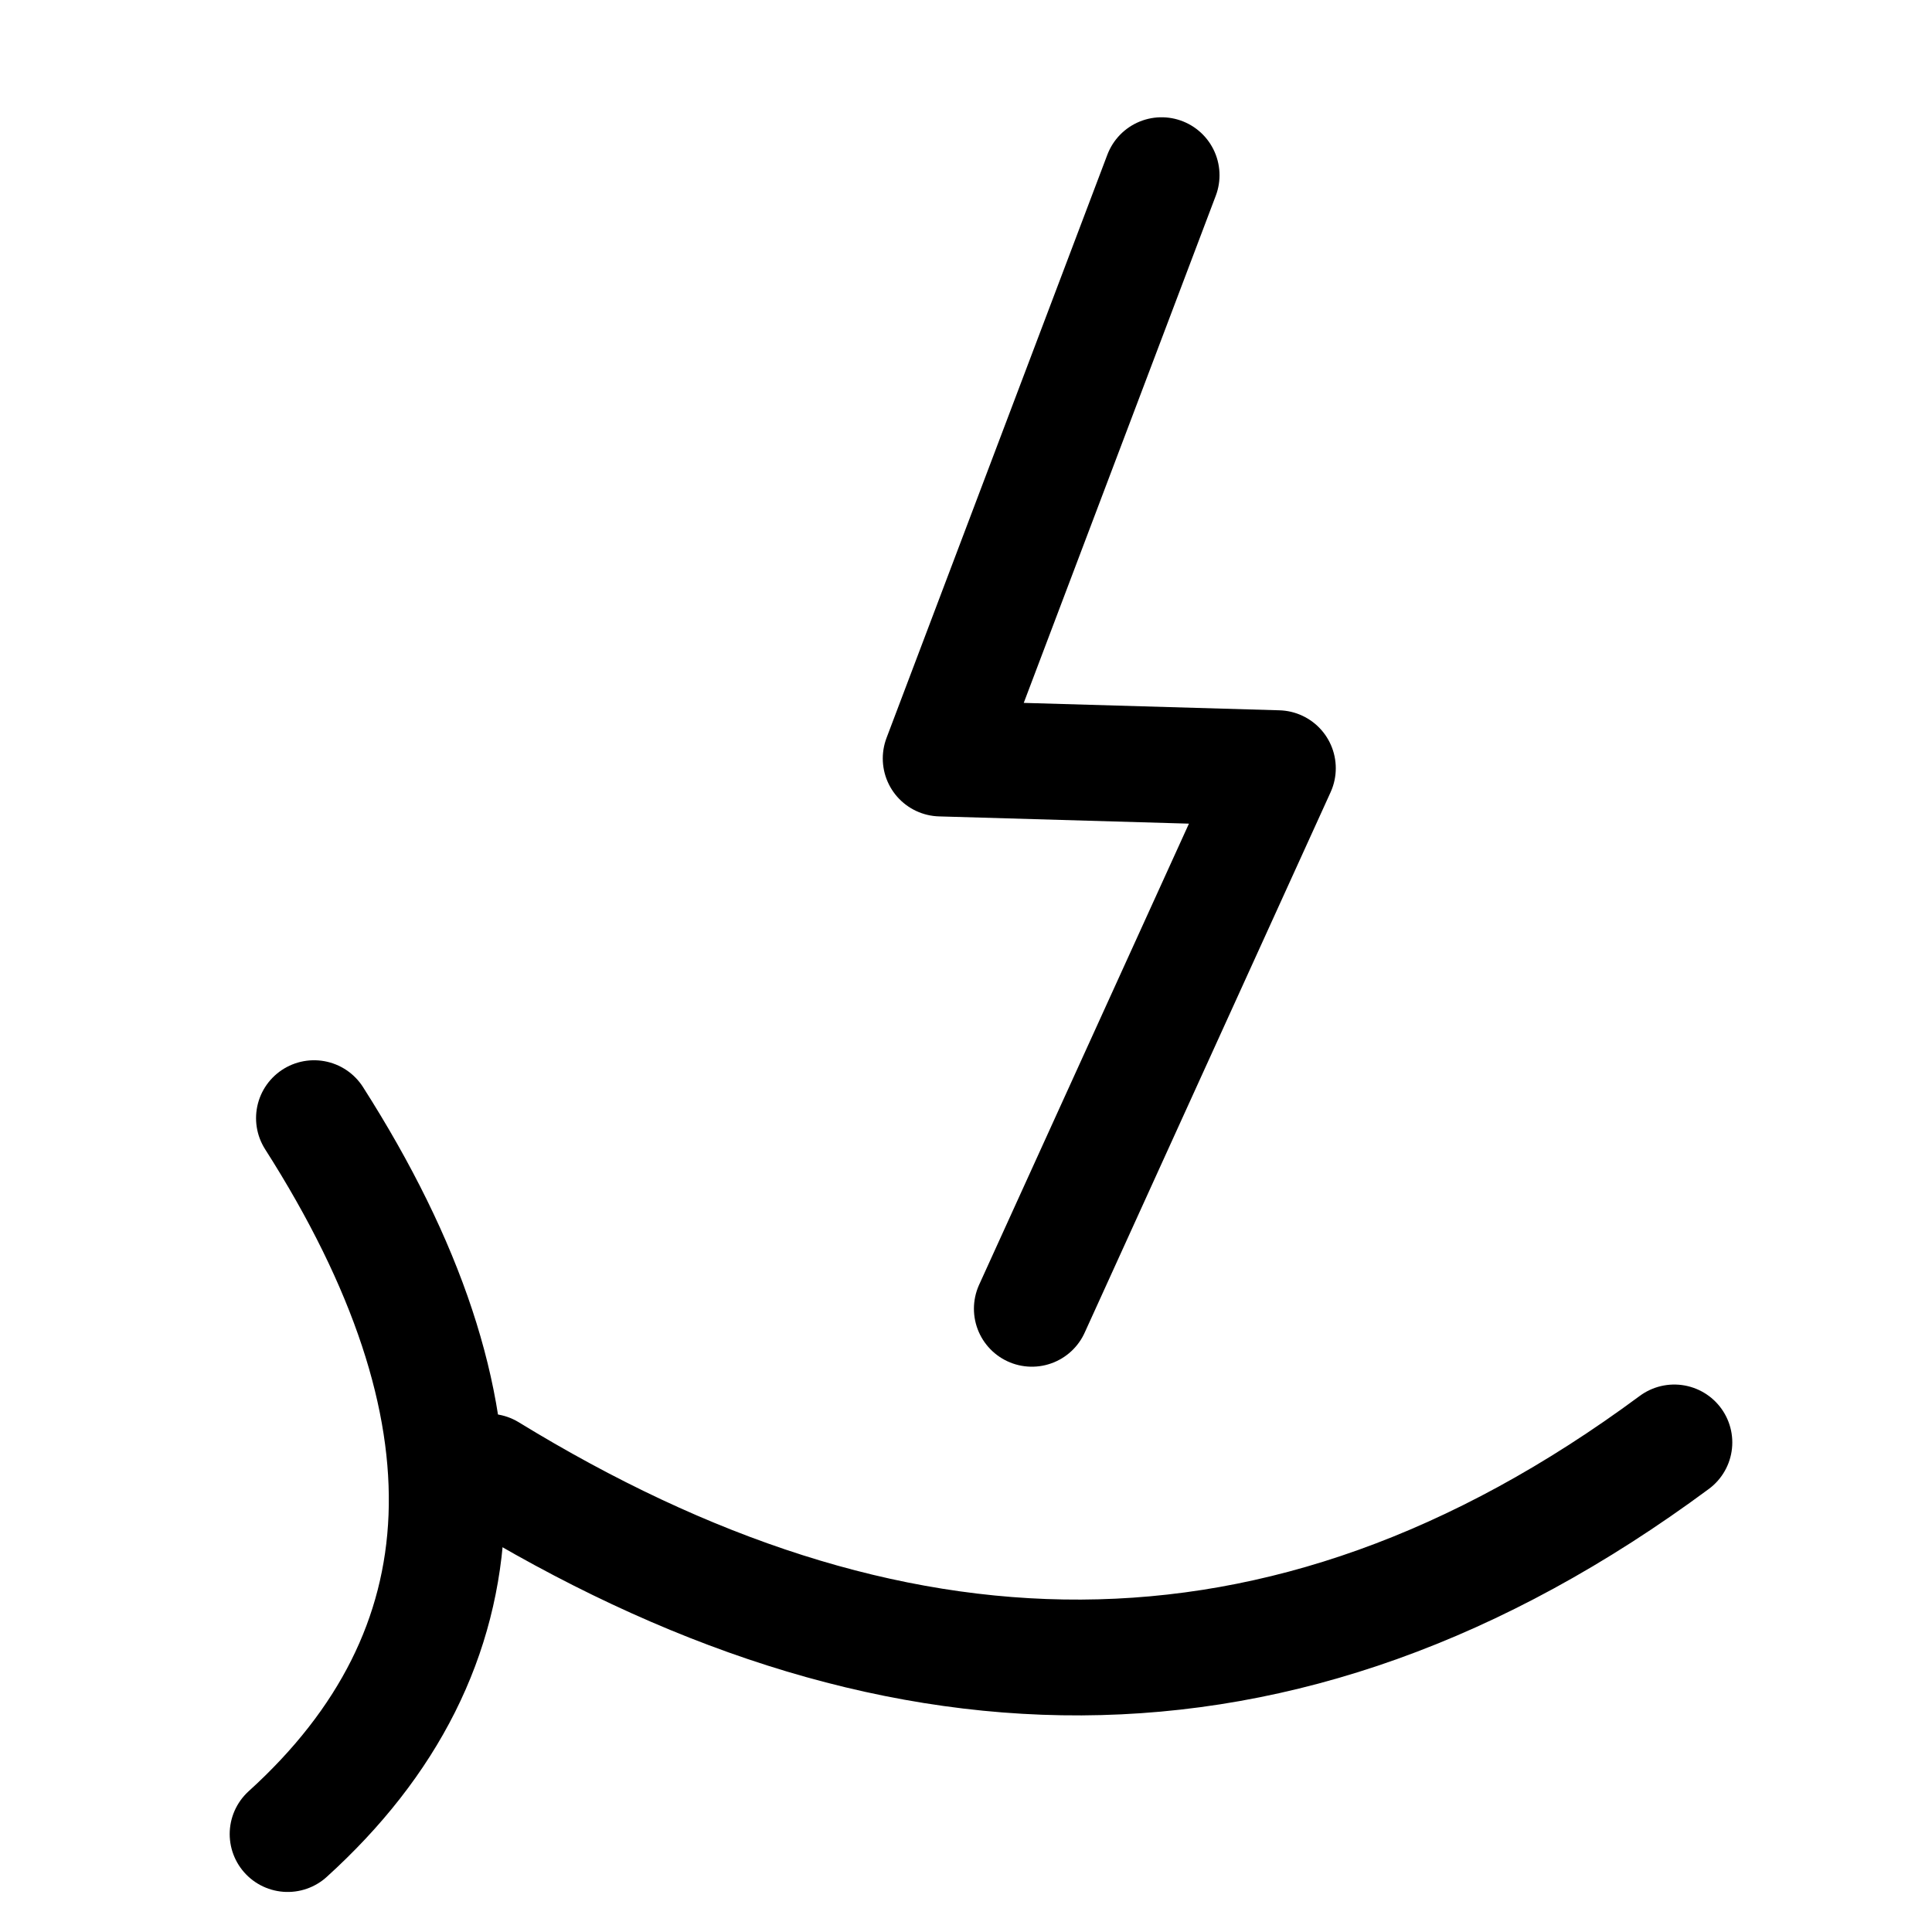
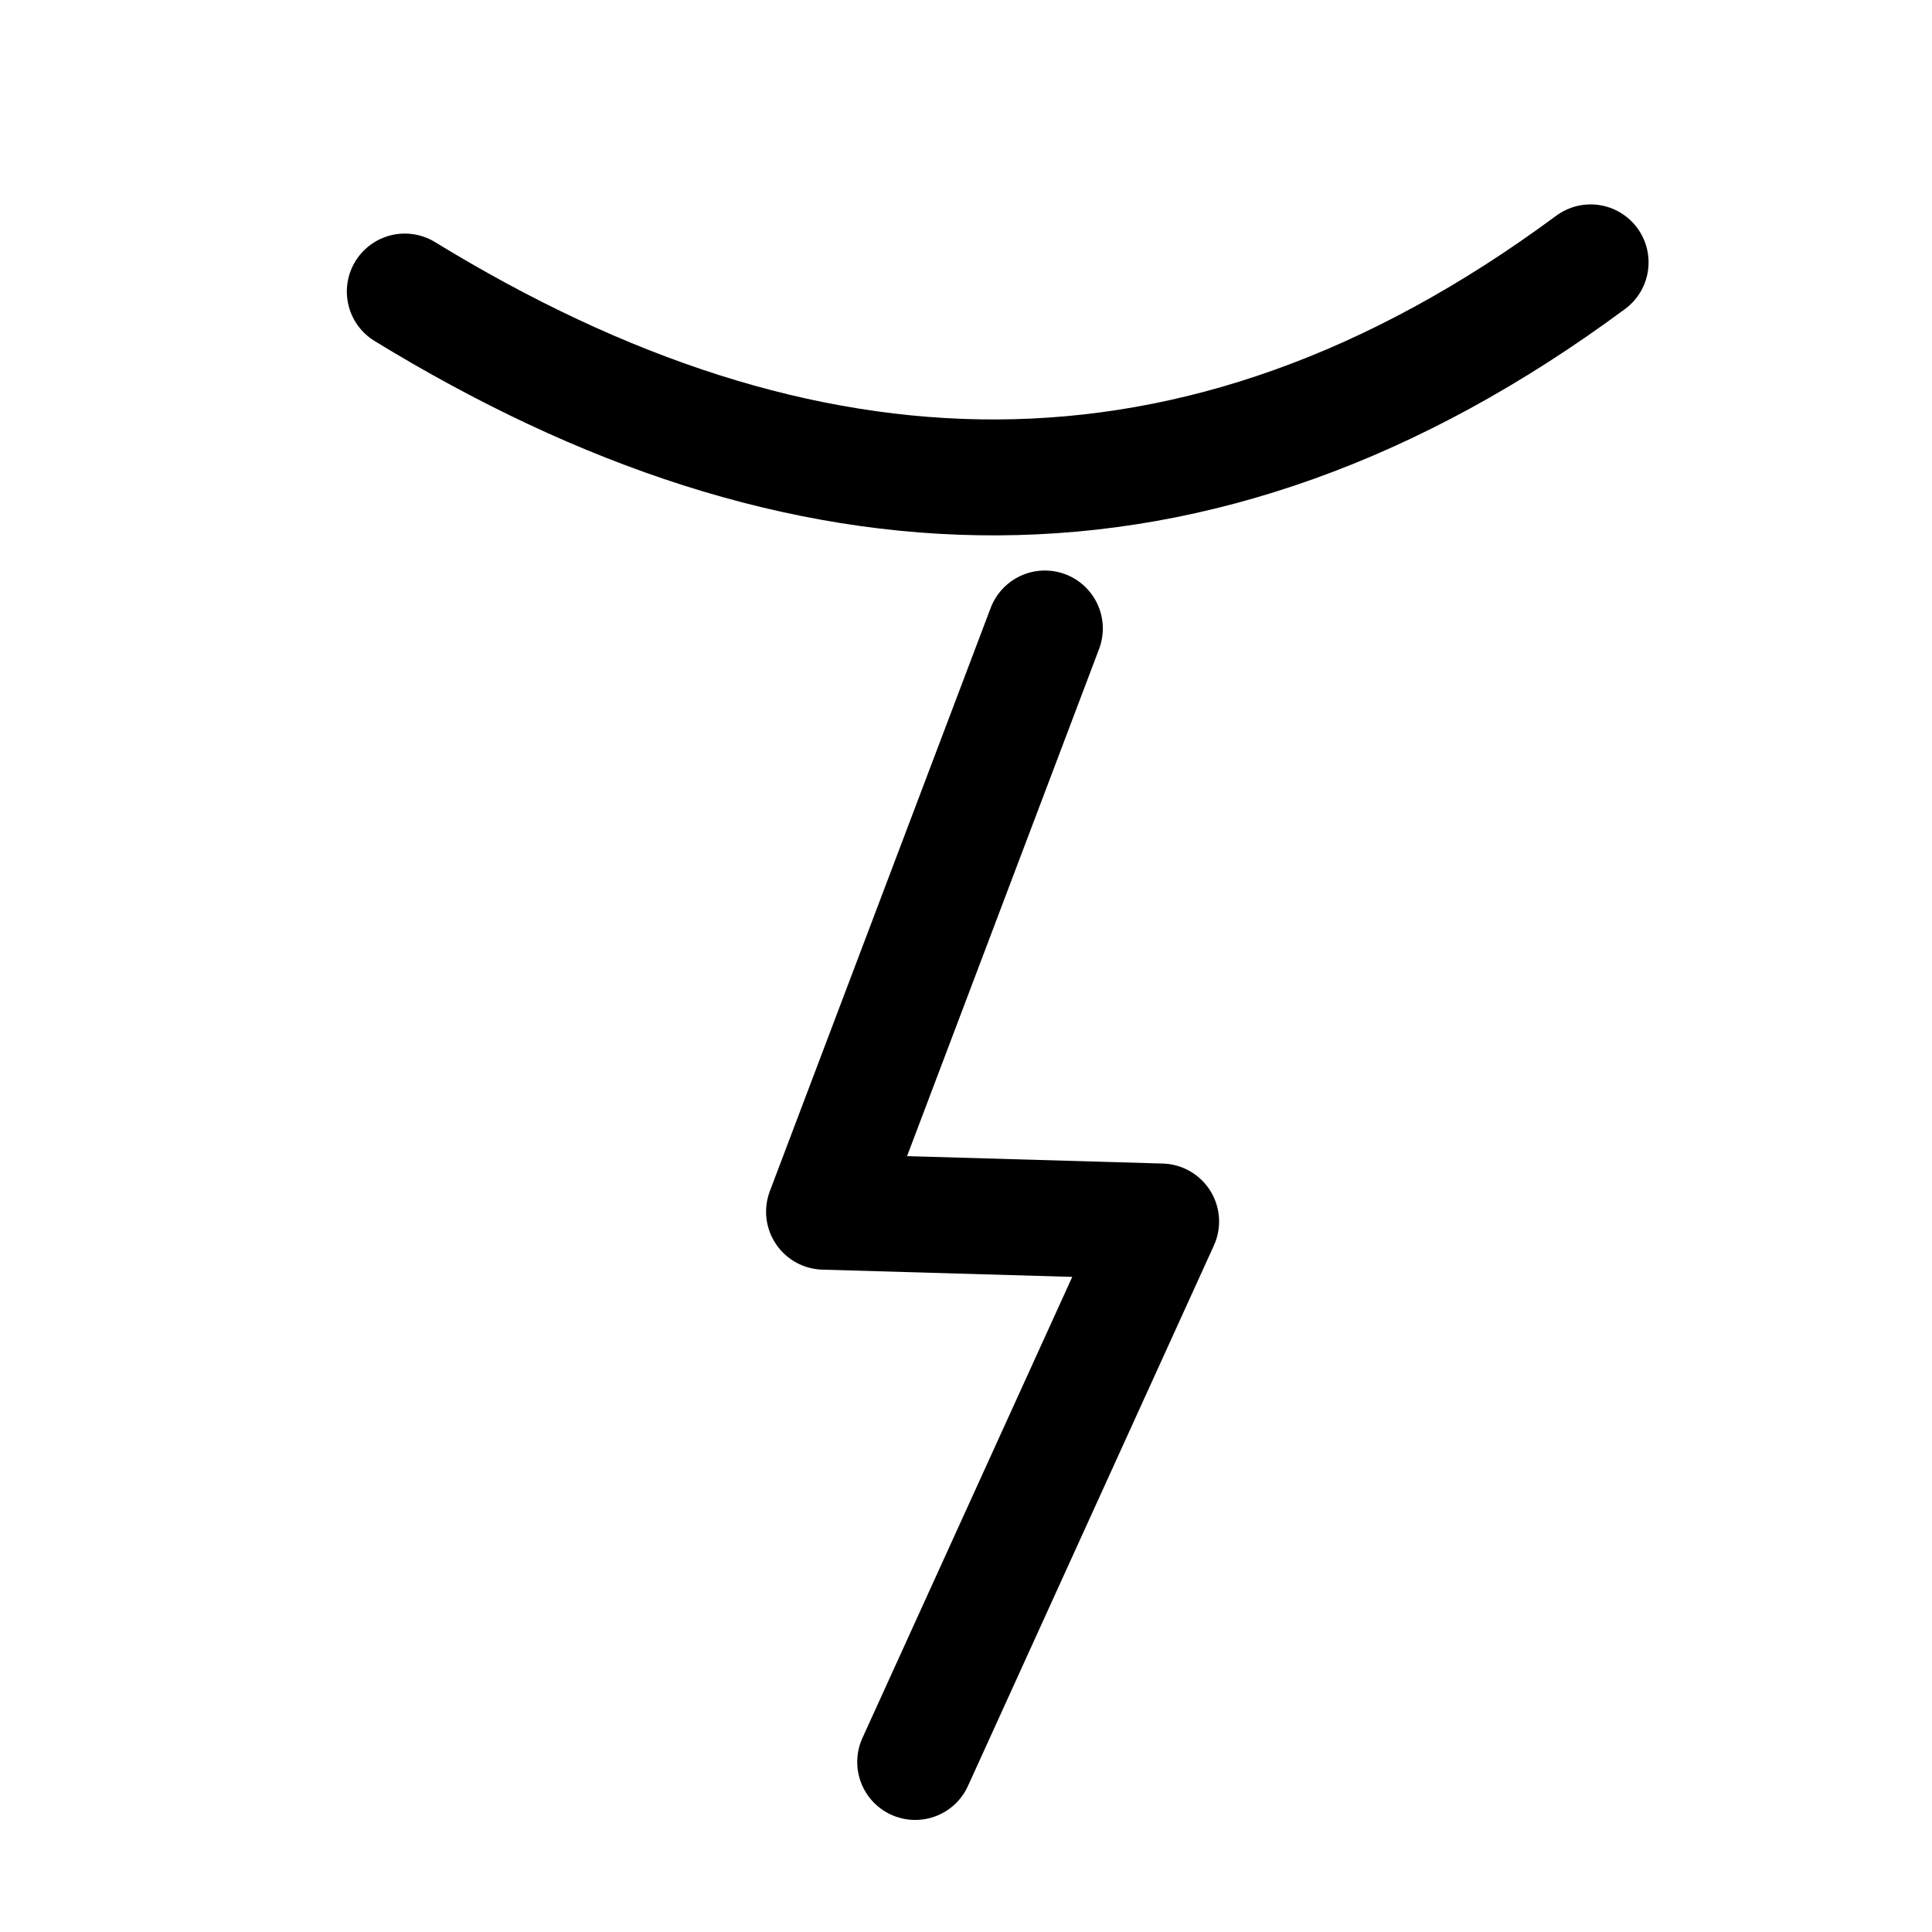
<svg xmlns="http://www.w3.org/2000/svg" width="50mm" height="50mm" viewBox="0 0 50 50" version="1.1" id="svg5">
  <defs id="defs2" />
  <g id="layer1">
-     <g id="g568" transform="matrix(1.247025,0,0,1.244613,-4.024326,8.786312)" style="stroke-width:2.408;stroke-dasharray:none">
-       <path style="fill:none;stroke:#000000;stroke-width:2.408;stroke-linecap:round;stroke-linejoin:round;stroke-dasharray:none;paint-order:fill markers stroke;stop-color:#000000" d="m 13.364,23.541 c 8.203,5.032 16.407,5.476 24.61,-0.607" id="path11474" />
-       <path style="fill:none;stroke:#000000;stroke-width:2.408;stroke-linecap:round;stroke-linejoin:round;stroke-dasharray:none;paint-order:fill markers stroke;stop-color:#000000" d="m 9.745,16.191 c 3.873,6.082 3.639,11.084 -0.547,14.886" id="path12949" />
-     </g>
-     <path style="fill:none;stroke:#000000;stroke-width:3;stroke-linecap:round;stroke-linejoin:round;stroke-dasharray:none;paint-order:fill markers stroke;stop-color:#000000" d="m 30.061,4.535 -5.715,15.094 8.724,0.253 -6.365,13.988" id="path9970" />
+     <path style="fill:none;stroke:#000000;stroke-width:3;stroke-linecap:round;stroke-linejoin:round;stroke-dasharray:none;paint-order:fill markers stroke;stop-color:#000000" d="M 10.476,7.545 C 20.705,13.808 30.935,14.361 41.165,6.79" id="path11474" />
+     <path style="fill:none;stroke:#000000;stroke-width:3;stroke-linecap:round;stroke-linejoin:round;stroke-dasharray:none;paint-order:fill markers stroke;stop-color:#000000" d="m 27.041,16.265 -5.715,15.094 8.724,0.253 -6.365,13.988" id="path9970" />
  </g>
</svg>
